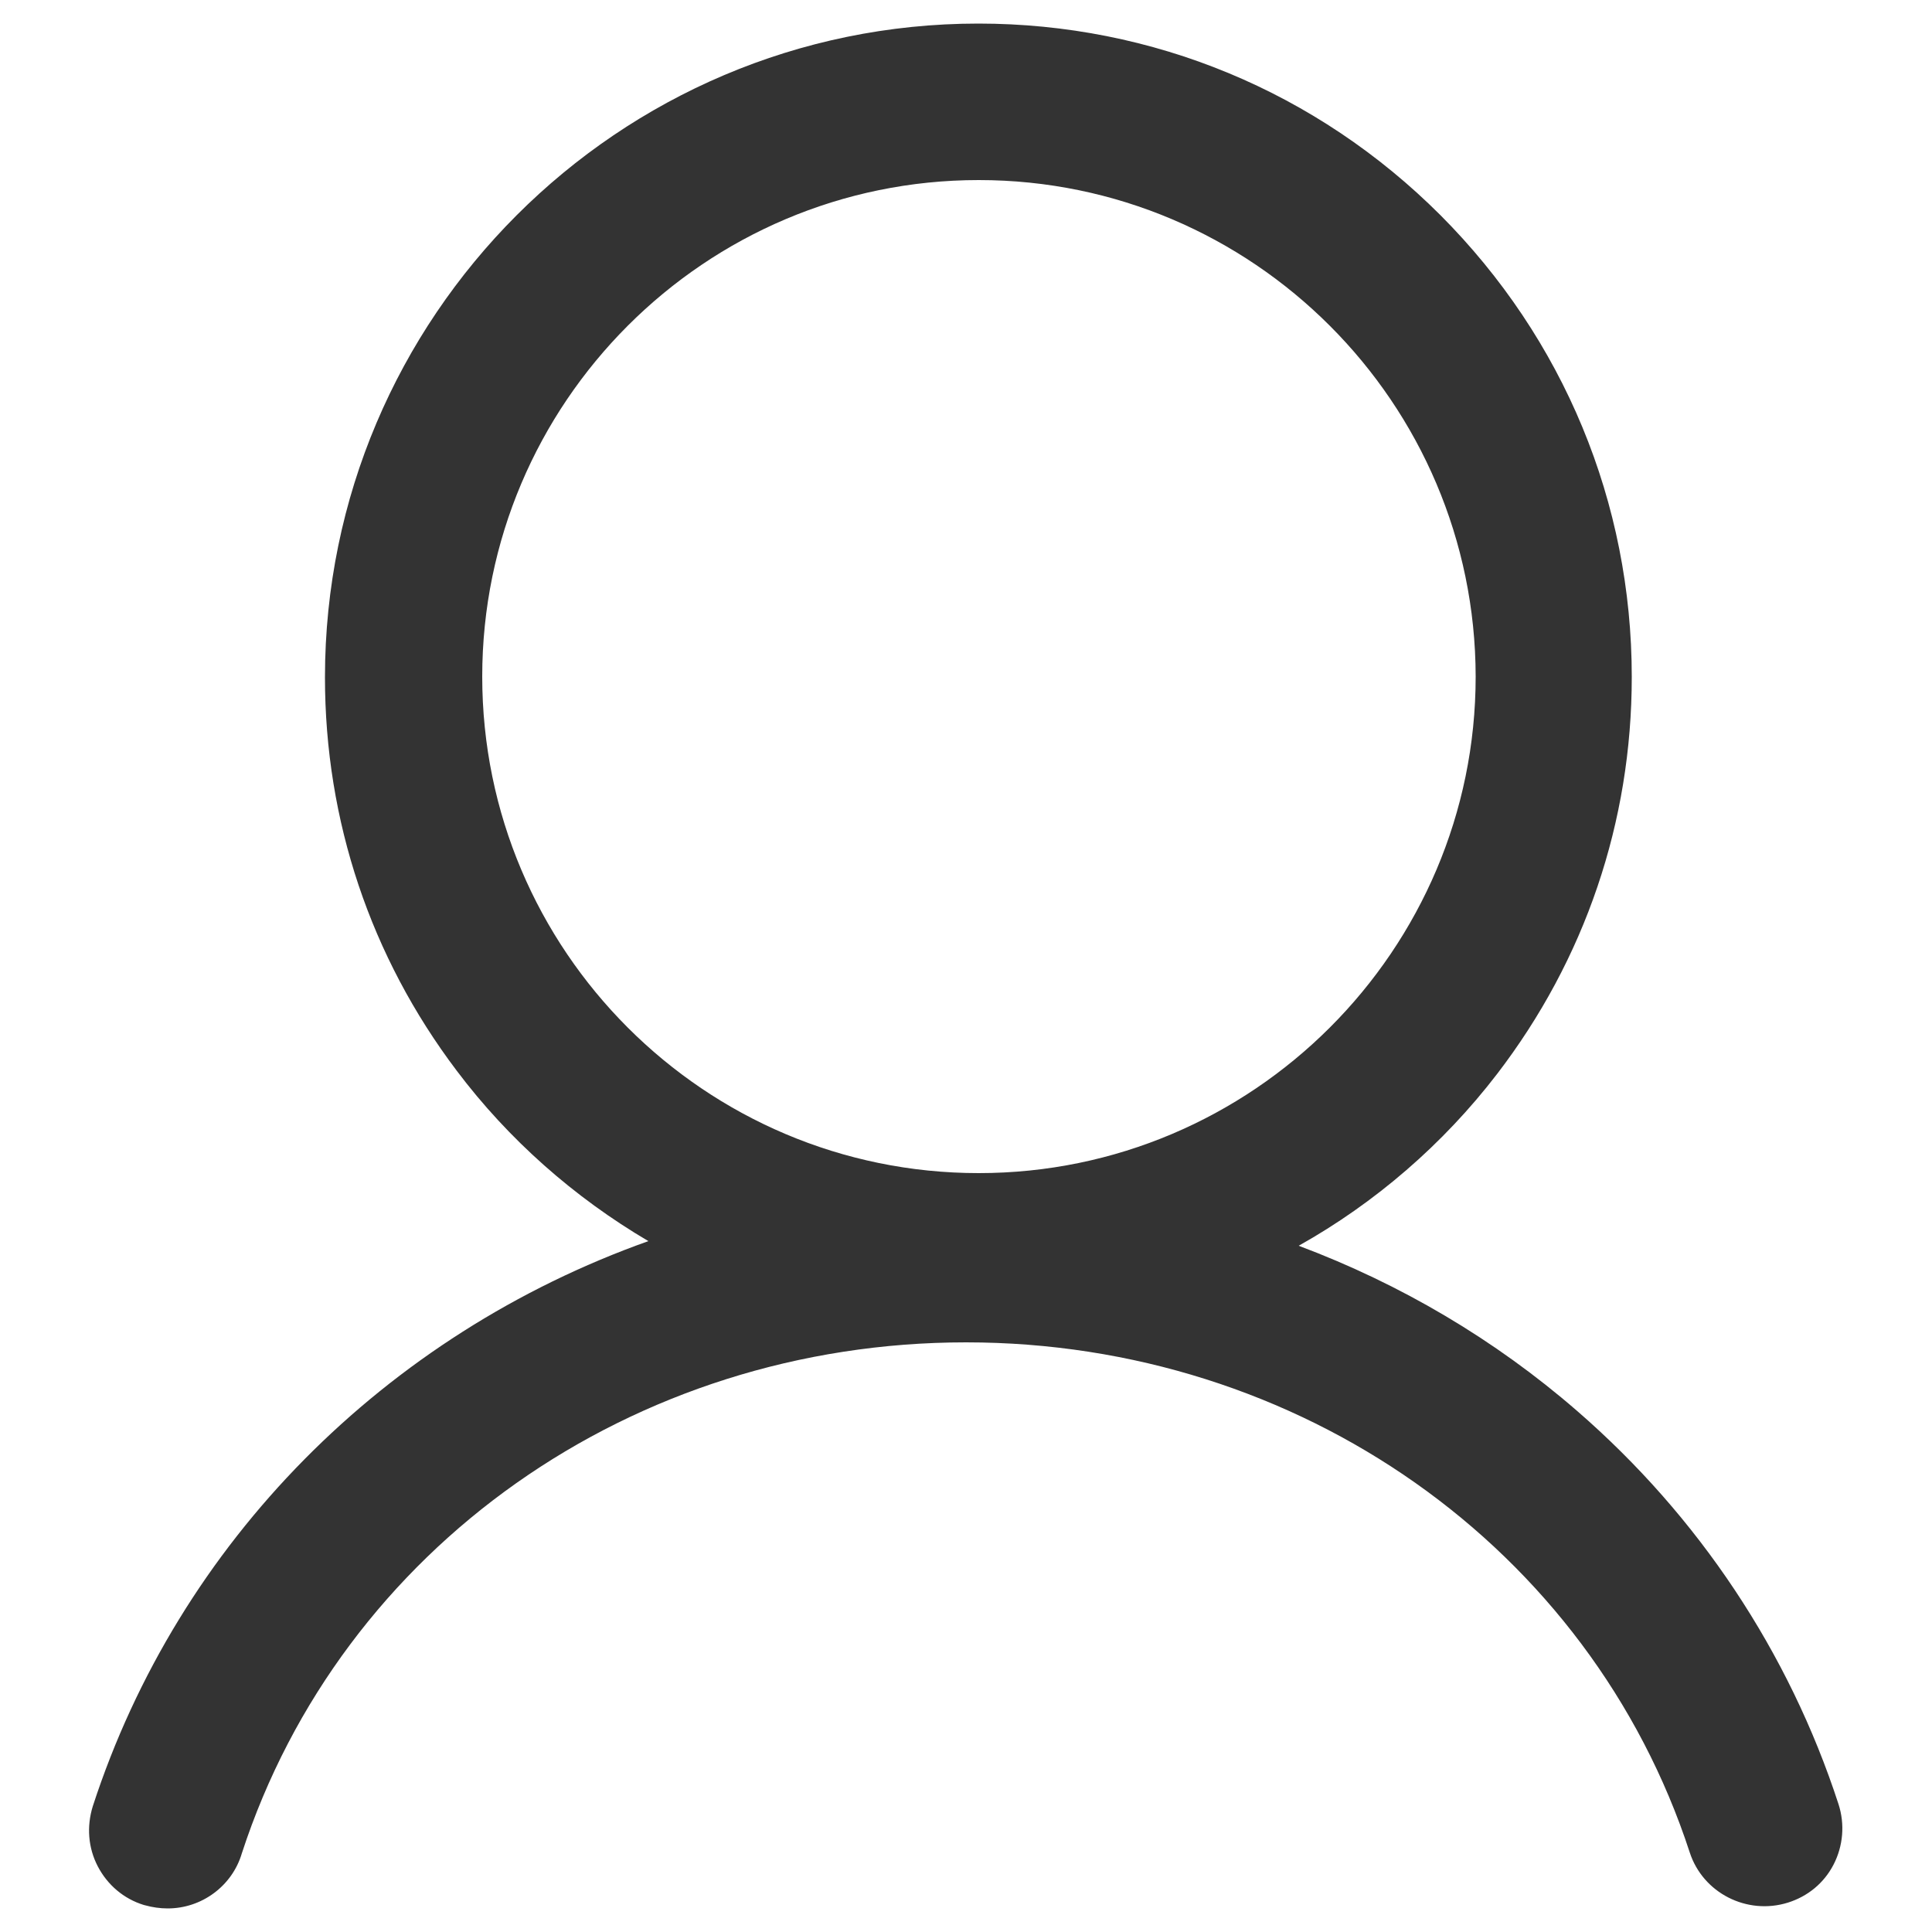
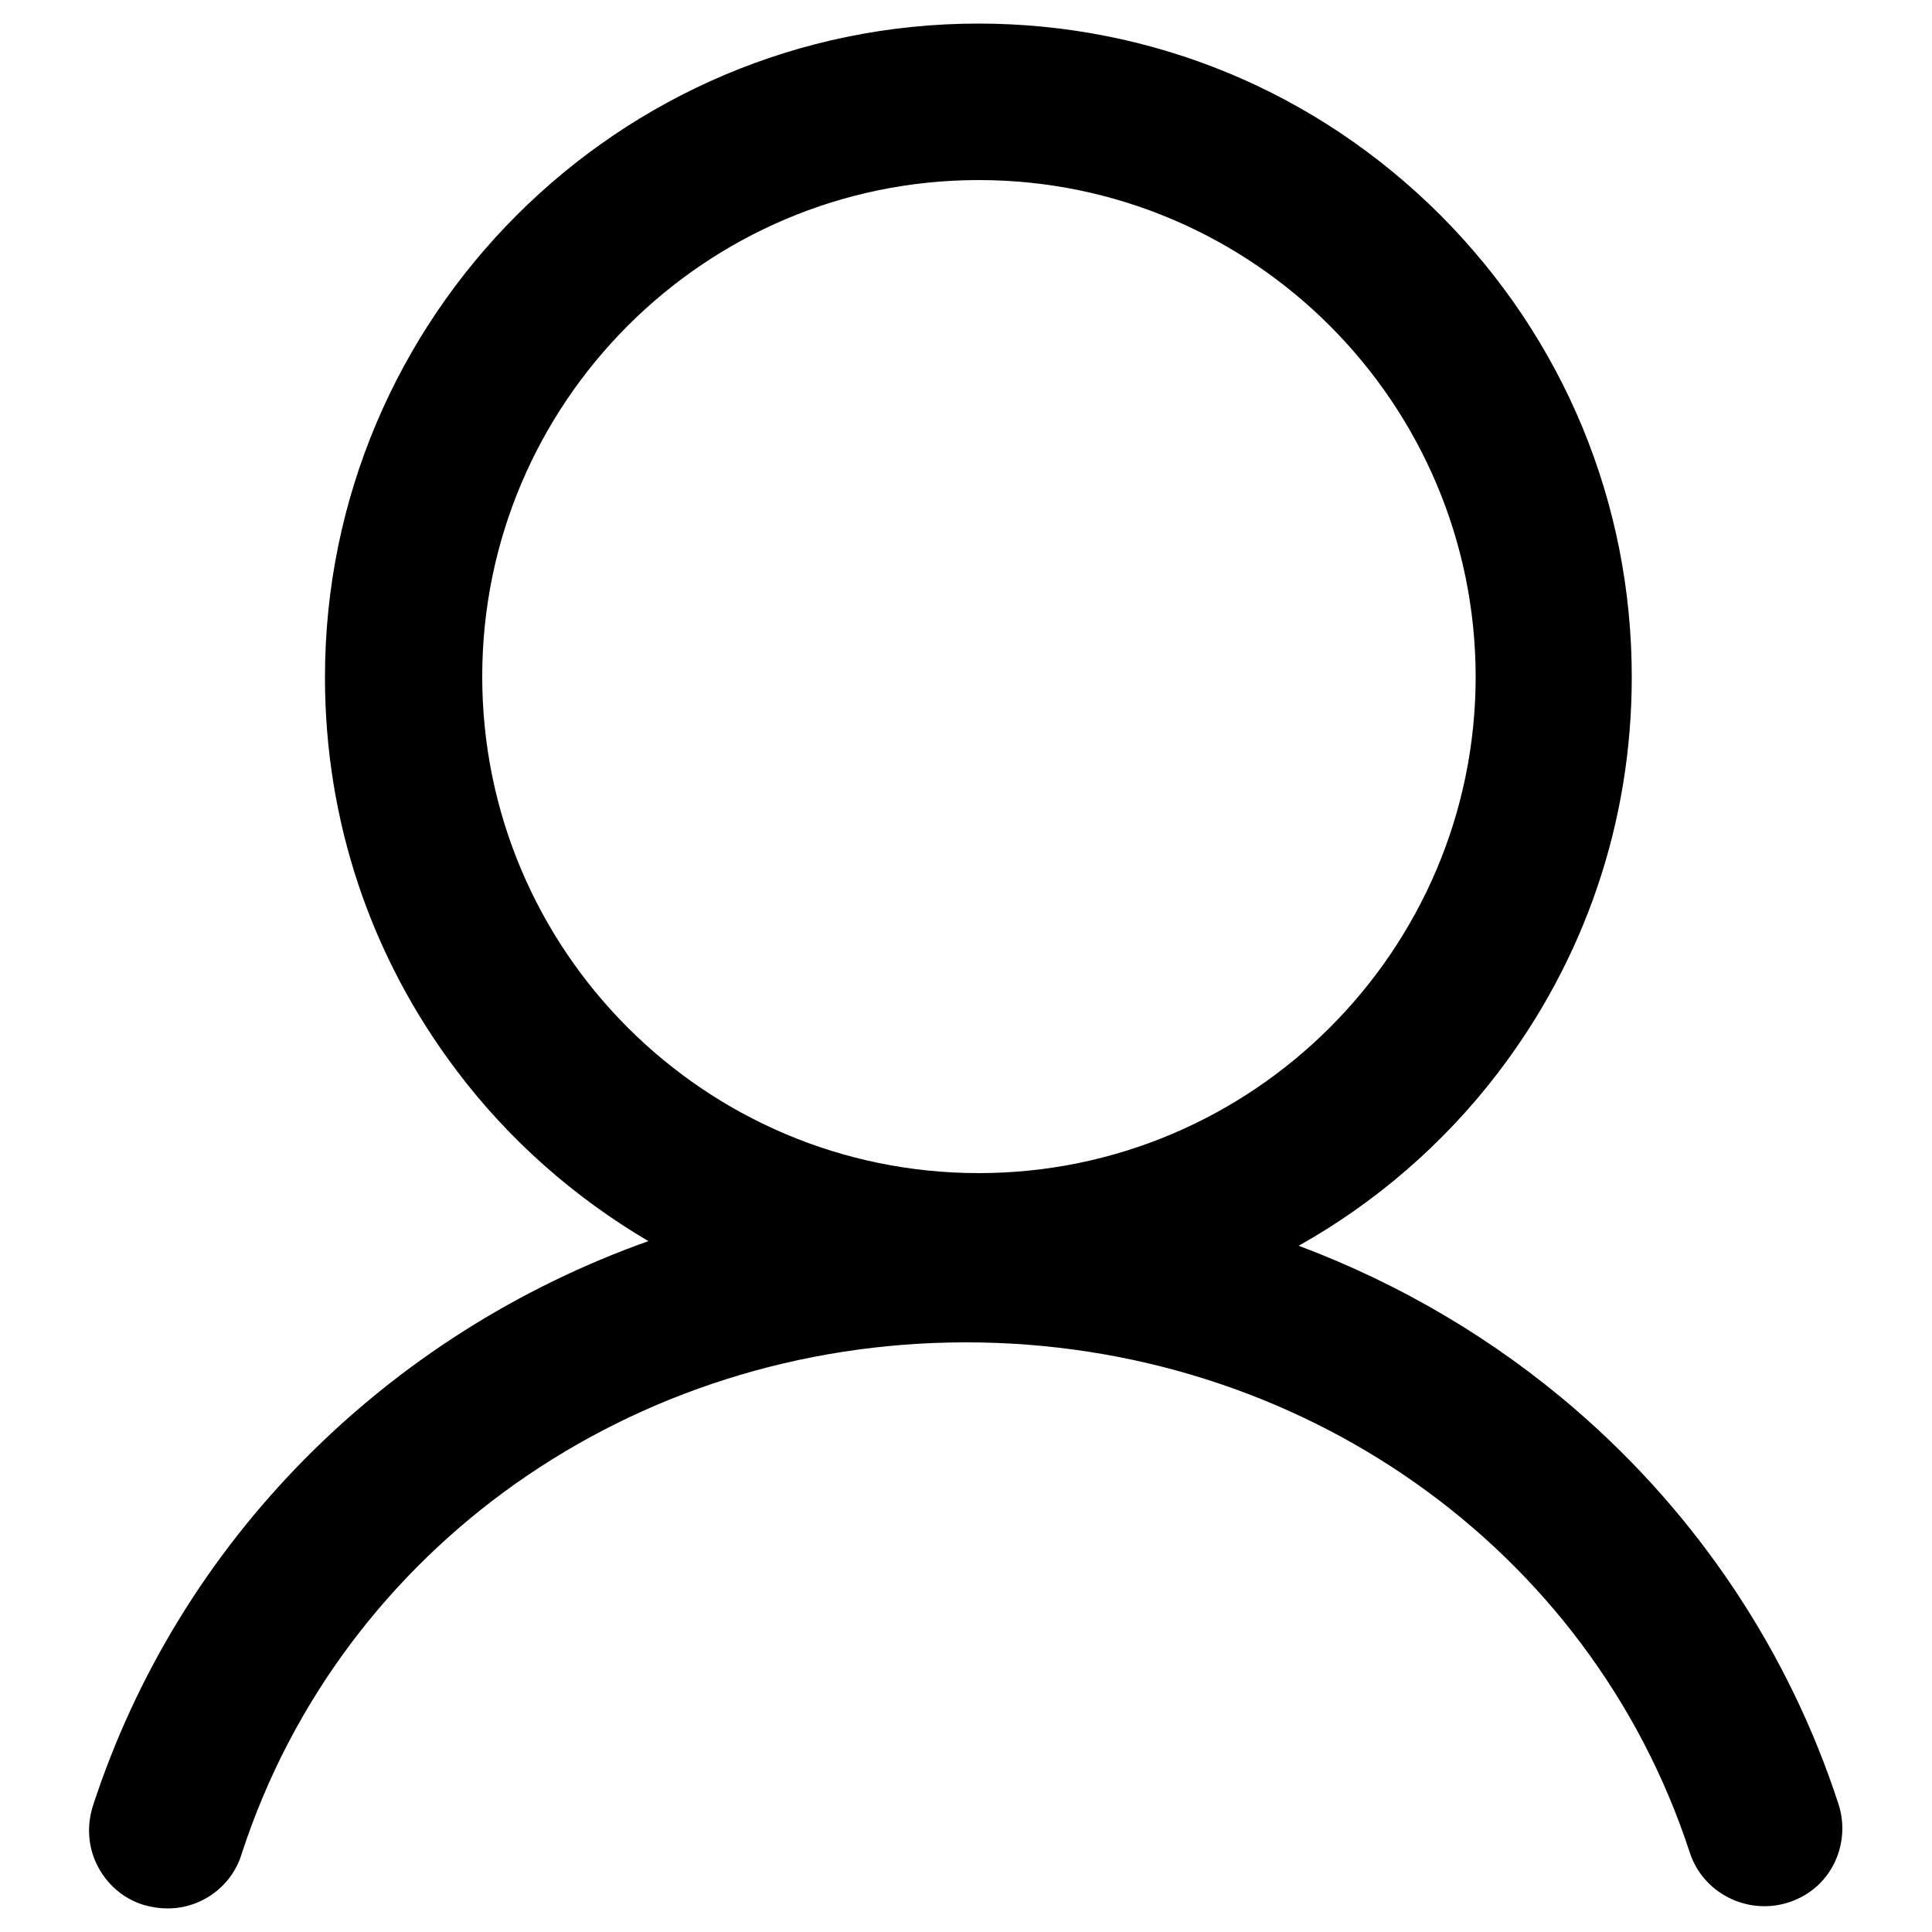
- <svg xmlns="http://www.w3.org/2000/svg" id="Layer_1" viewBox="0 0 500 500">
-   <style>.st0{fill:#333}</style>
-   <path class="st0" d="M43.4 493.9c-2 0-4-.3-5.8-.8l-.4-.1c-5.2-1.6-9.4-5.2-11.9-10s-2.9-10.3-1.3-15.5c22.3-68.6 75.8-122.1 143.8-146.3-19.2-11.3-36.2-26.3-49.6-44.1-22.3-29.5-34.1-64.7-34.1-101.8C84.1 82 160 6.1 253.2 6.1c45.1 0 87.6 17.6 119.6 49.6 31.9 32 49.5 74.4 49.5 119.5 0 37.5-12.1 73.1-34.9 102.8-13.9 18.1-31.5 33.3-51.3 44.4 26.4 9.9 50.8 24.3 72 42.7 31.5 27.3 54.9 62.5 67.7 101.8a20.4 20.4 0 0 1-1.3 15.7c-2.5 4.8-6.7 8.2-11.8 9.8-10.6 3.3-22-2.5-25.4-13-25.8-79-101.1-132-187.3-132-86.3 0-161.6 53.1-187.4 132.2-2.5 8.5-10.4 14.3-19.2 14.3zM463 471.2zM253.3 46.6c-70.9 0-128.5 57.7-128.5 128.5 0 70.9 57.6 128.5 128.5 128.5s128.6-57.7 128.6-128.5c-.1-70.8-57.7-128.5-128.6-128.5z" />
+ <svg xmlns="http://www.w3.org/2000/svg" viewBox="0 0 500 500">
+   <path d="M43.4 493.9c-2 0-4-.3-5.8-.8l-.4-.1c-5.2-1.6-9.4-5.2-11.9-10s-2.9-10.3-1.3-15.5c22.3-68.6 75.8-122.1 143.8-146.3-19.2-11.3-36.2-26.3-49.6-44.1-22.3-29.5-34.1-64.7-34.1-101.8C84.1 82 160 6.1 253.2 6.1c45.1 0 87.6 17.6 119.6 49.6 31.9 32 49.5 74.4 49.5 119.5 0 37.5-12.1 73.1-34.9 102.8-13.9 18.1-31.5 33.3-51.3 44.4 26.4 9.9 50.8 24.3 72 42.7 31.5 27.3 54.9 62.5 67.7 101.8a20.4 20.4 0 0 1-1.3 15.7c-2.5 4.8-6.7 8.2-11.8 9.8-10.6 3.3-22-2.5-25.4-13-25.8-79-101.1-132-187.3-132-86.3 0-161.6 53.1-187.4 132.2-2.5 8.5-10.4 14.3-19.2 14.3zM463 471.2zM253.3 46.6c-70.9 0-128.5 57.7-128.5 128.5 0 70.9 57.6 128.5 128.5 128.5s128.6-57.7 128.6-128.5c-.1-70.8-57.7-128.5-128.6-128.5z" />
</svg>
